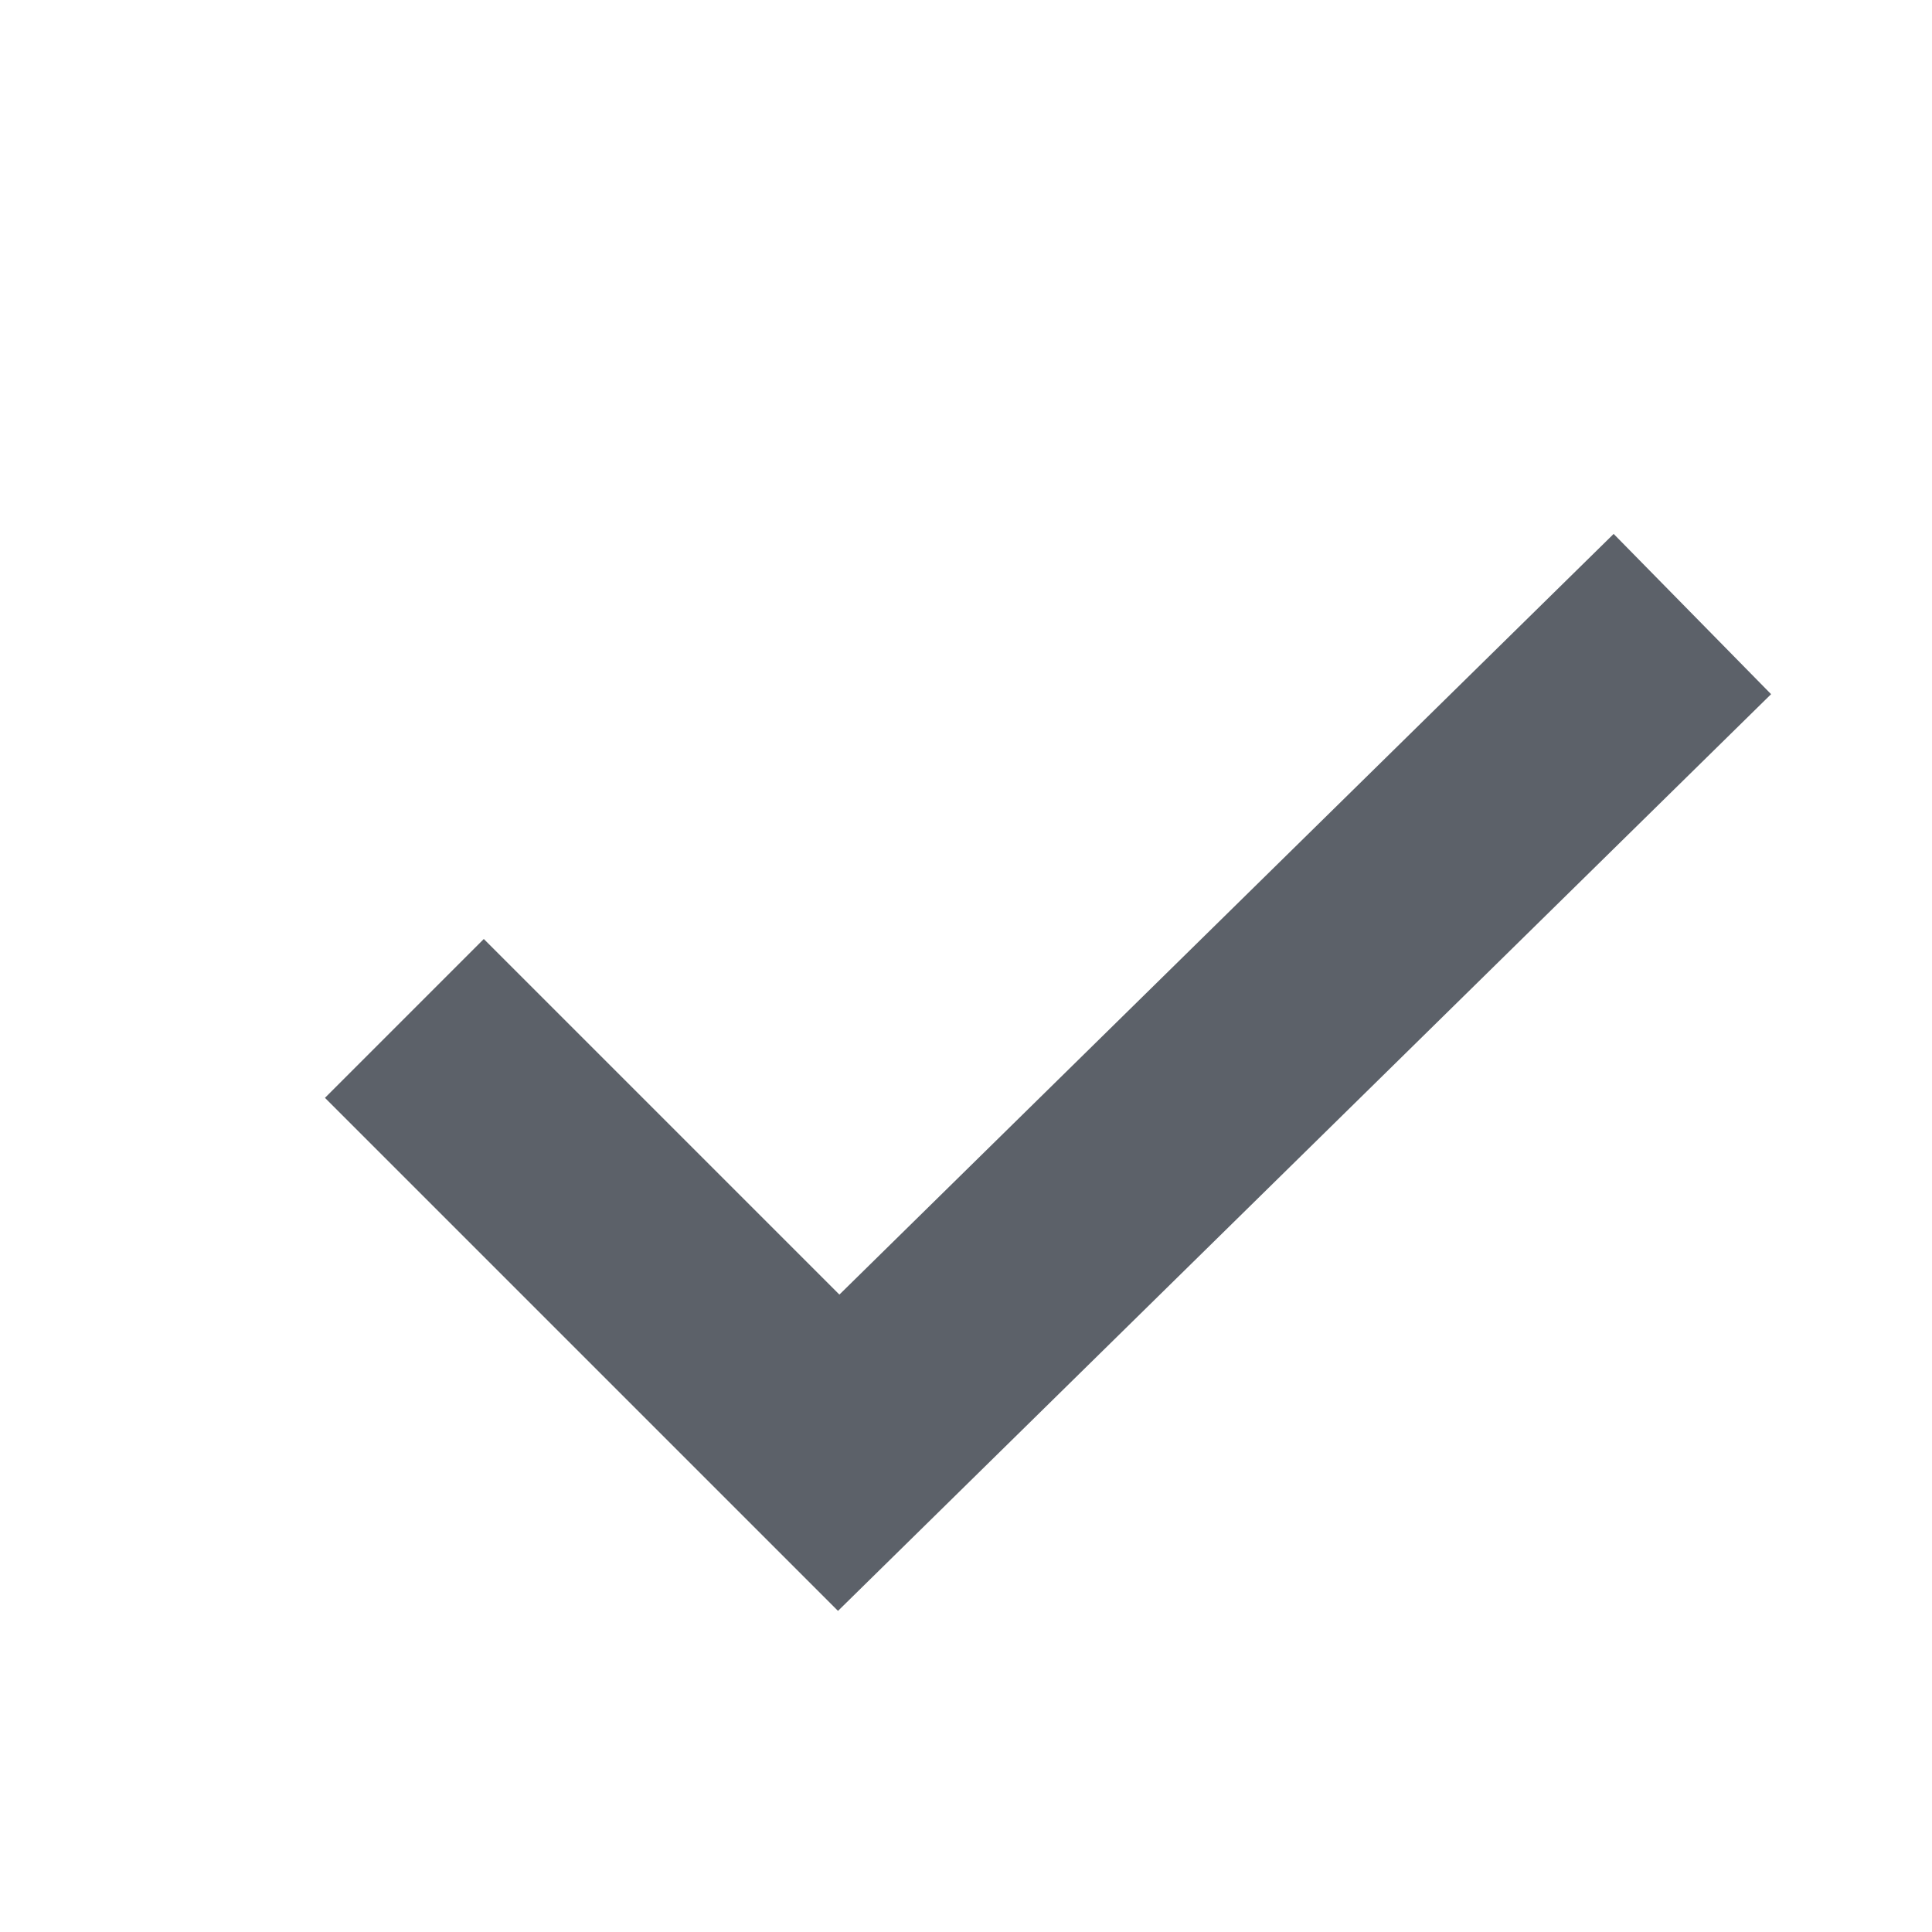
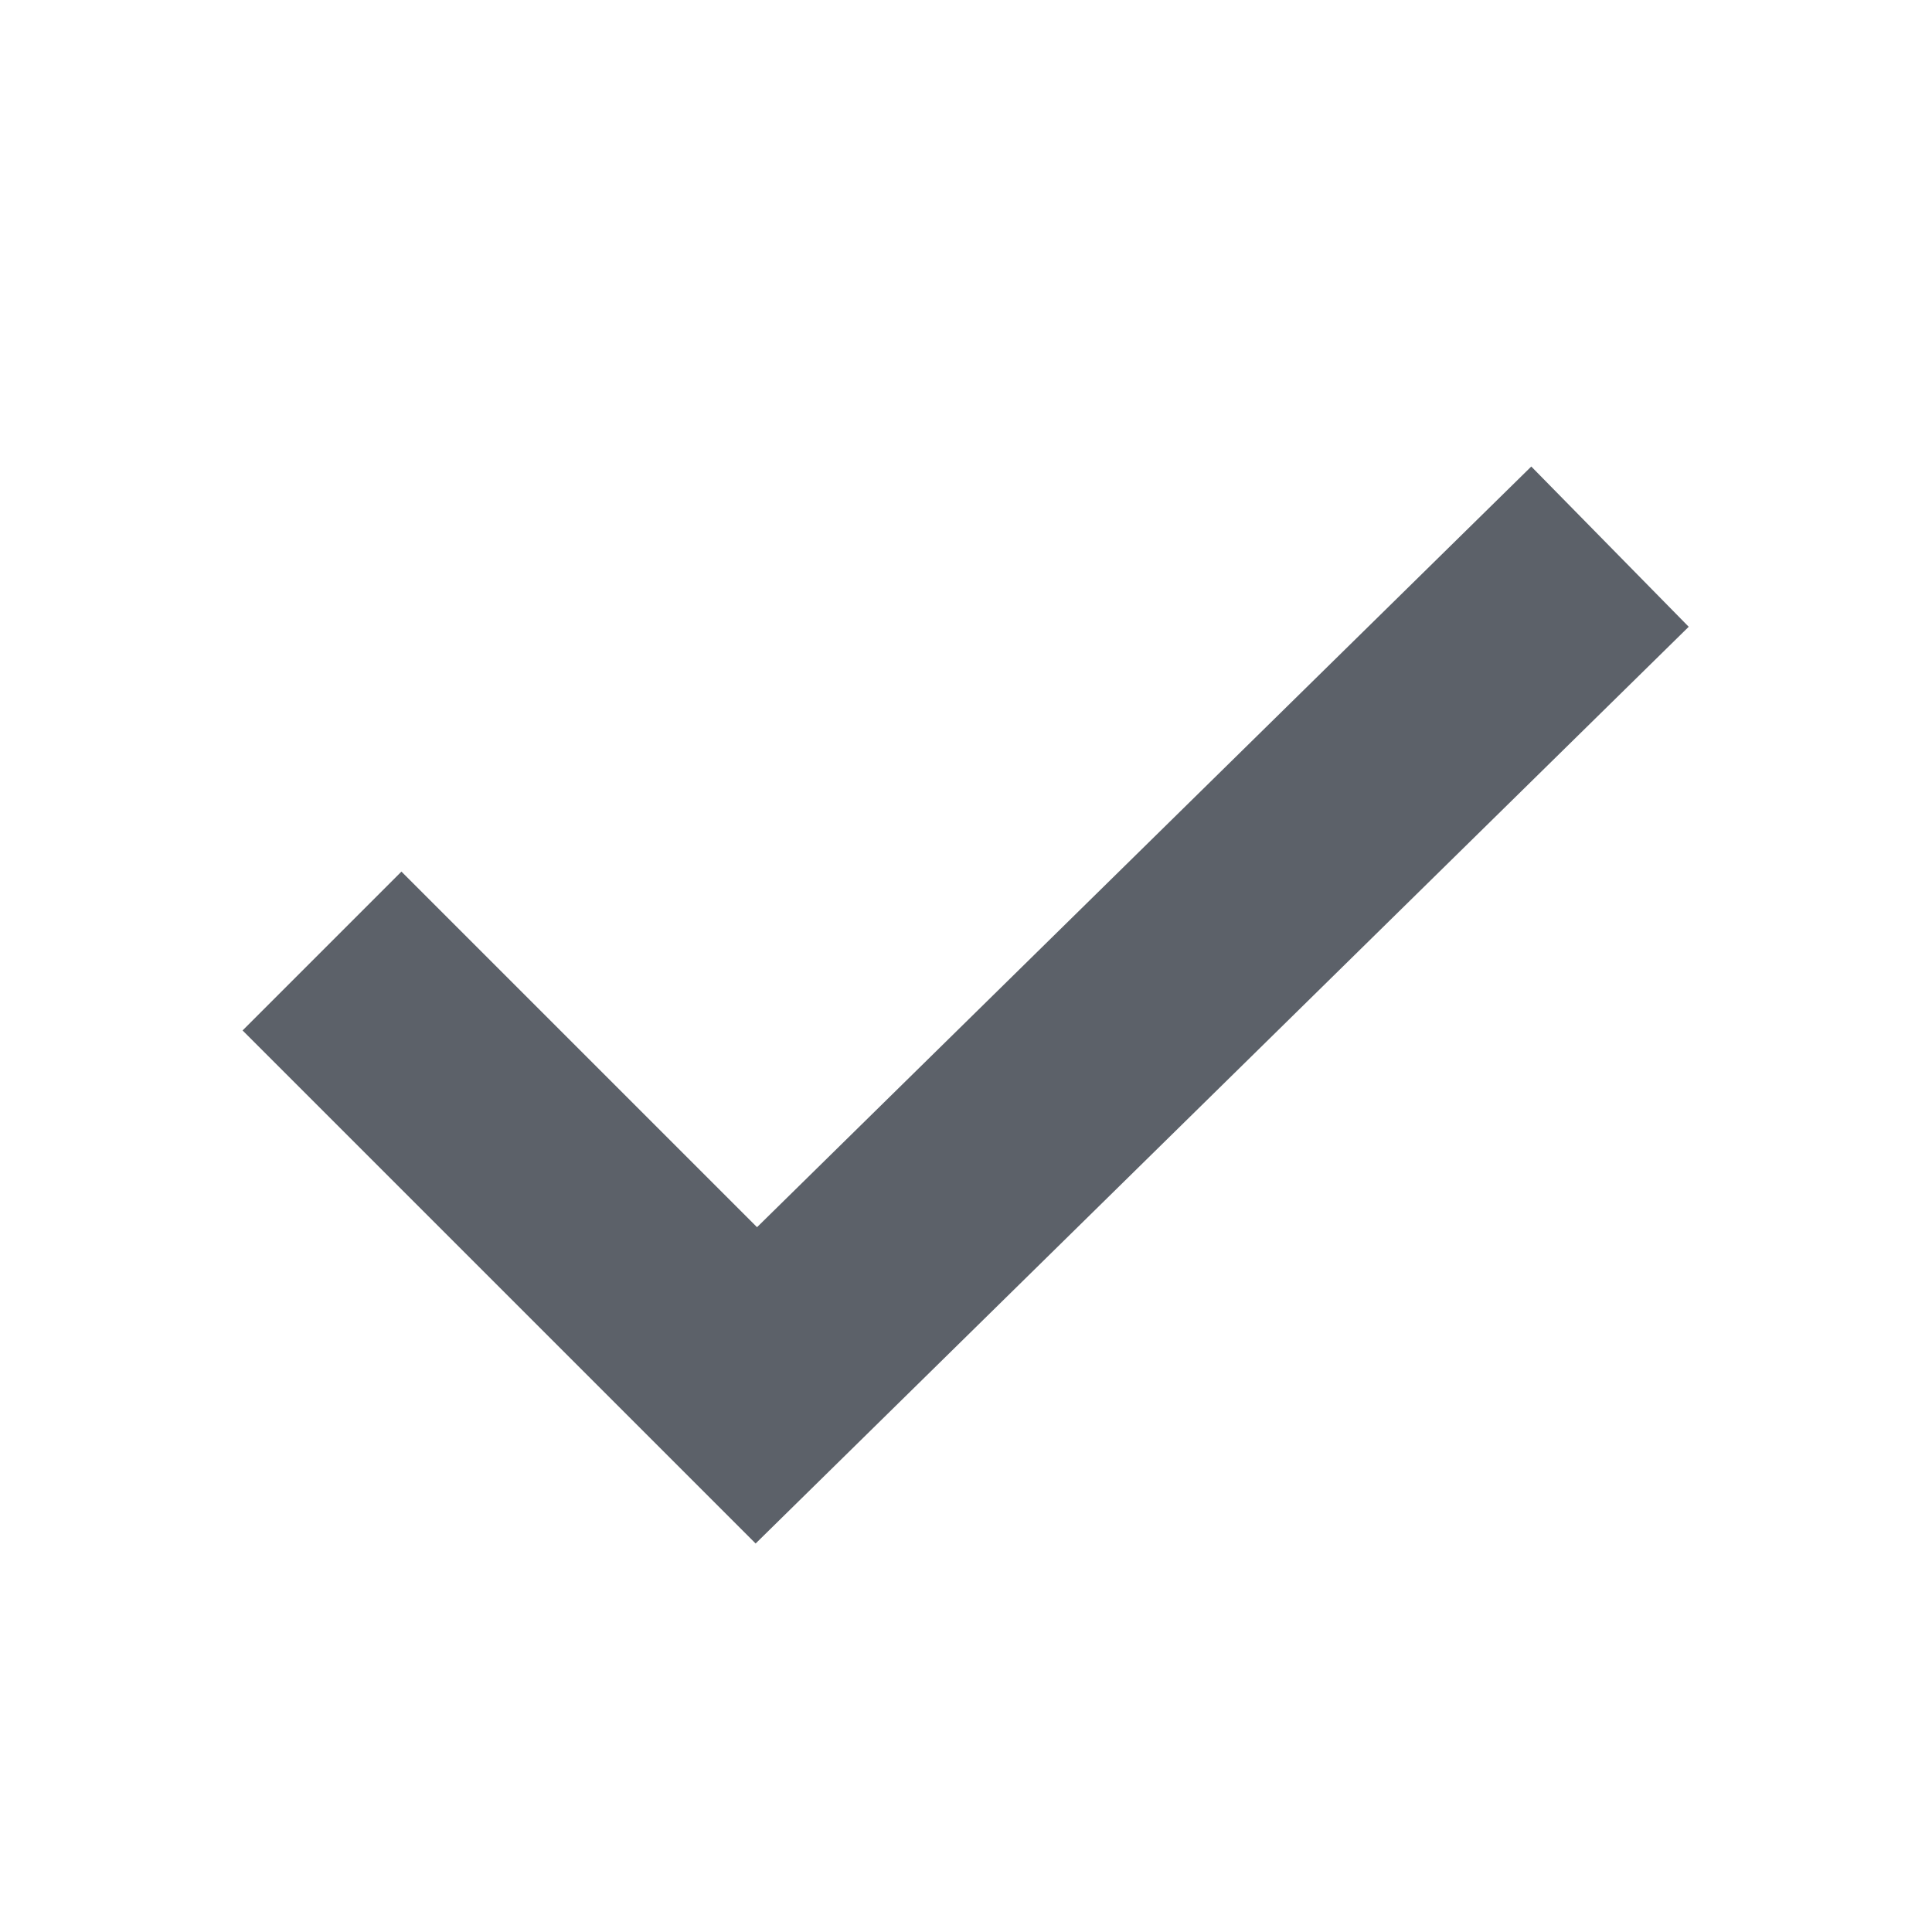
- <svg xmlns="http://www.w3.org/2000/svg" version="1.1" id="Layer_1" x="0px" y="0px" viewBox="0 0 12.9 12.9" style="enable-background:new 0 0 12.9 12.9;" xml:space="preserve">
+ <svg xmlns="http://www.w3.org/2000/svg" version="1.1" id="Layer_1" x="0px" y="0px" viewBox="0 0 12.9 12.9" style="enable-background:new 0 0 12.9 12.9;">
  <style type="text/css">
	.st0{display:none;fill:#394046;}
	.st1{fill:none;stroke:#5C6169;stroke-width:1.5;stroke-miterlimit:10;}
	.st2{display:none;fill:#5C6169;}
</style>
  <rect class="st0" width="12.9" height="12.9" />
-   <polyline class="st1" points="2.7,6.8 5.6,9.7 11.3,4.1 " />
+   <polyline class="st1" points="2.15 6.35 5.05 9.25 10.75 3.65" />
  <rect x="3" y="3" class="st2" width="7" height="7" />
</svg>
